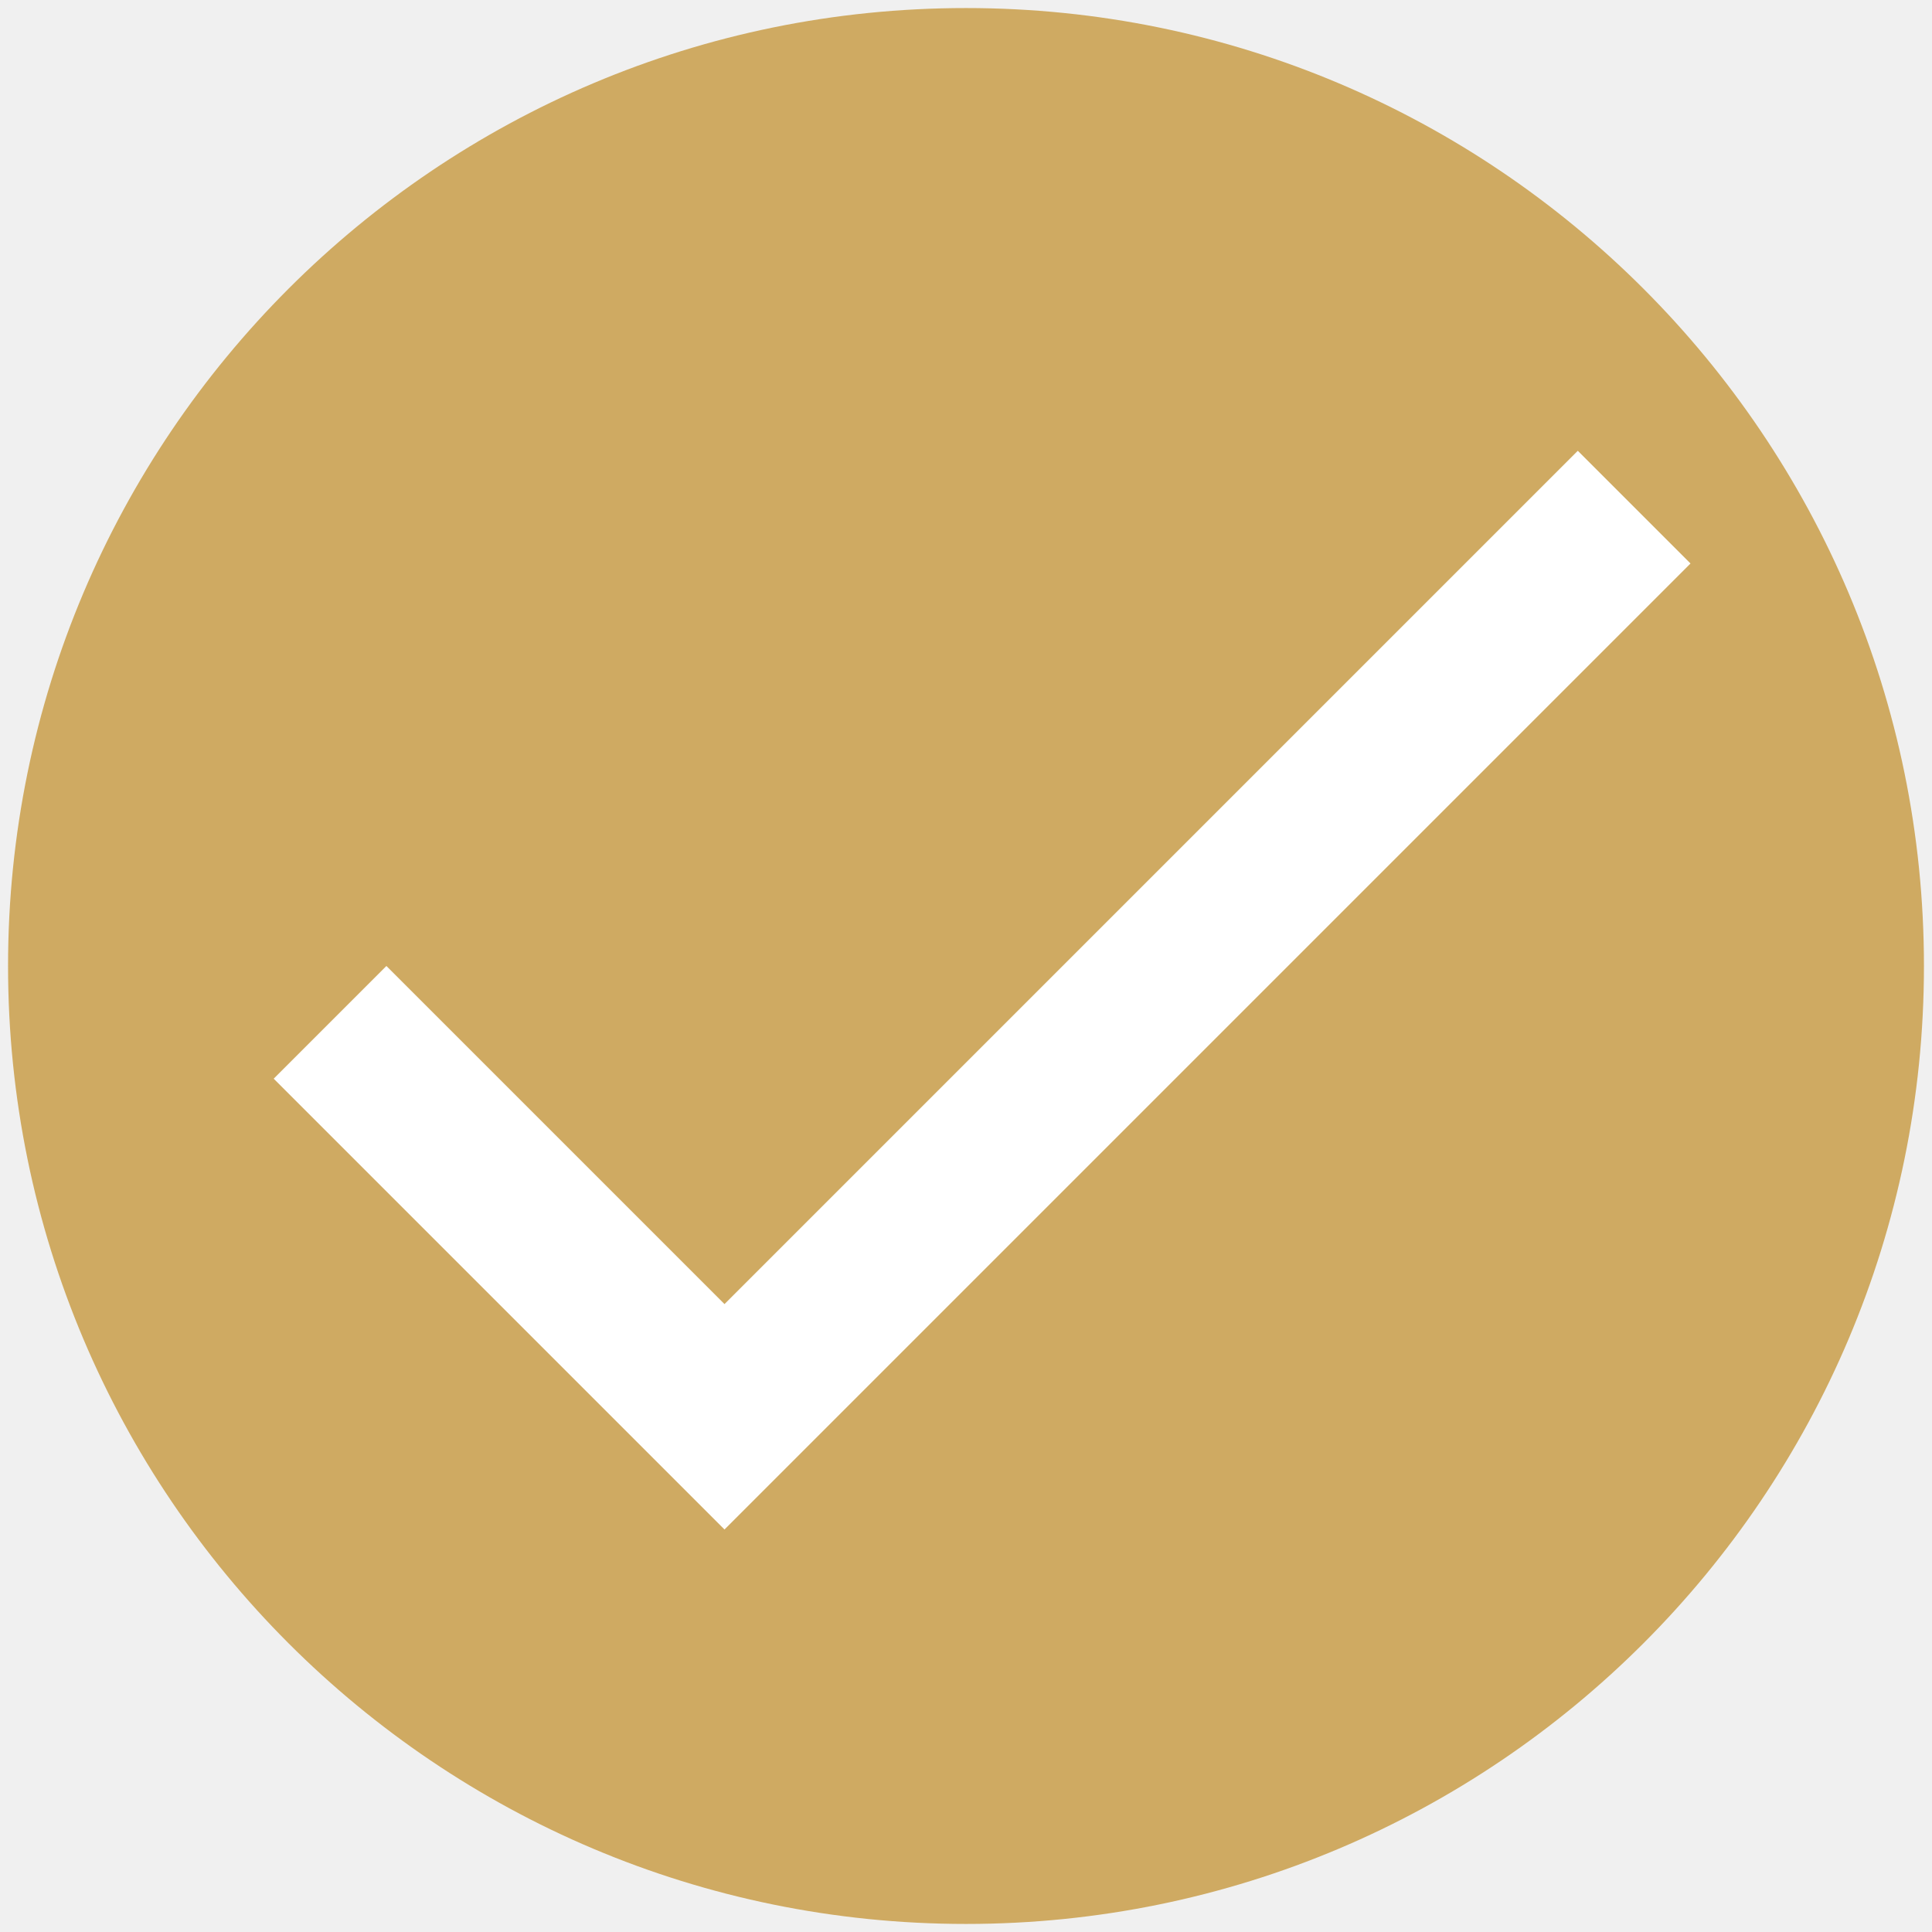
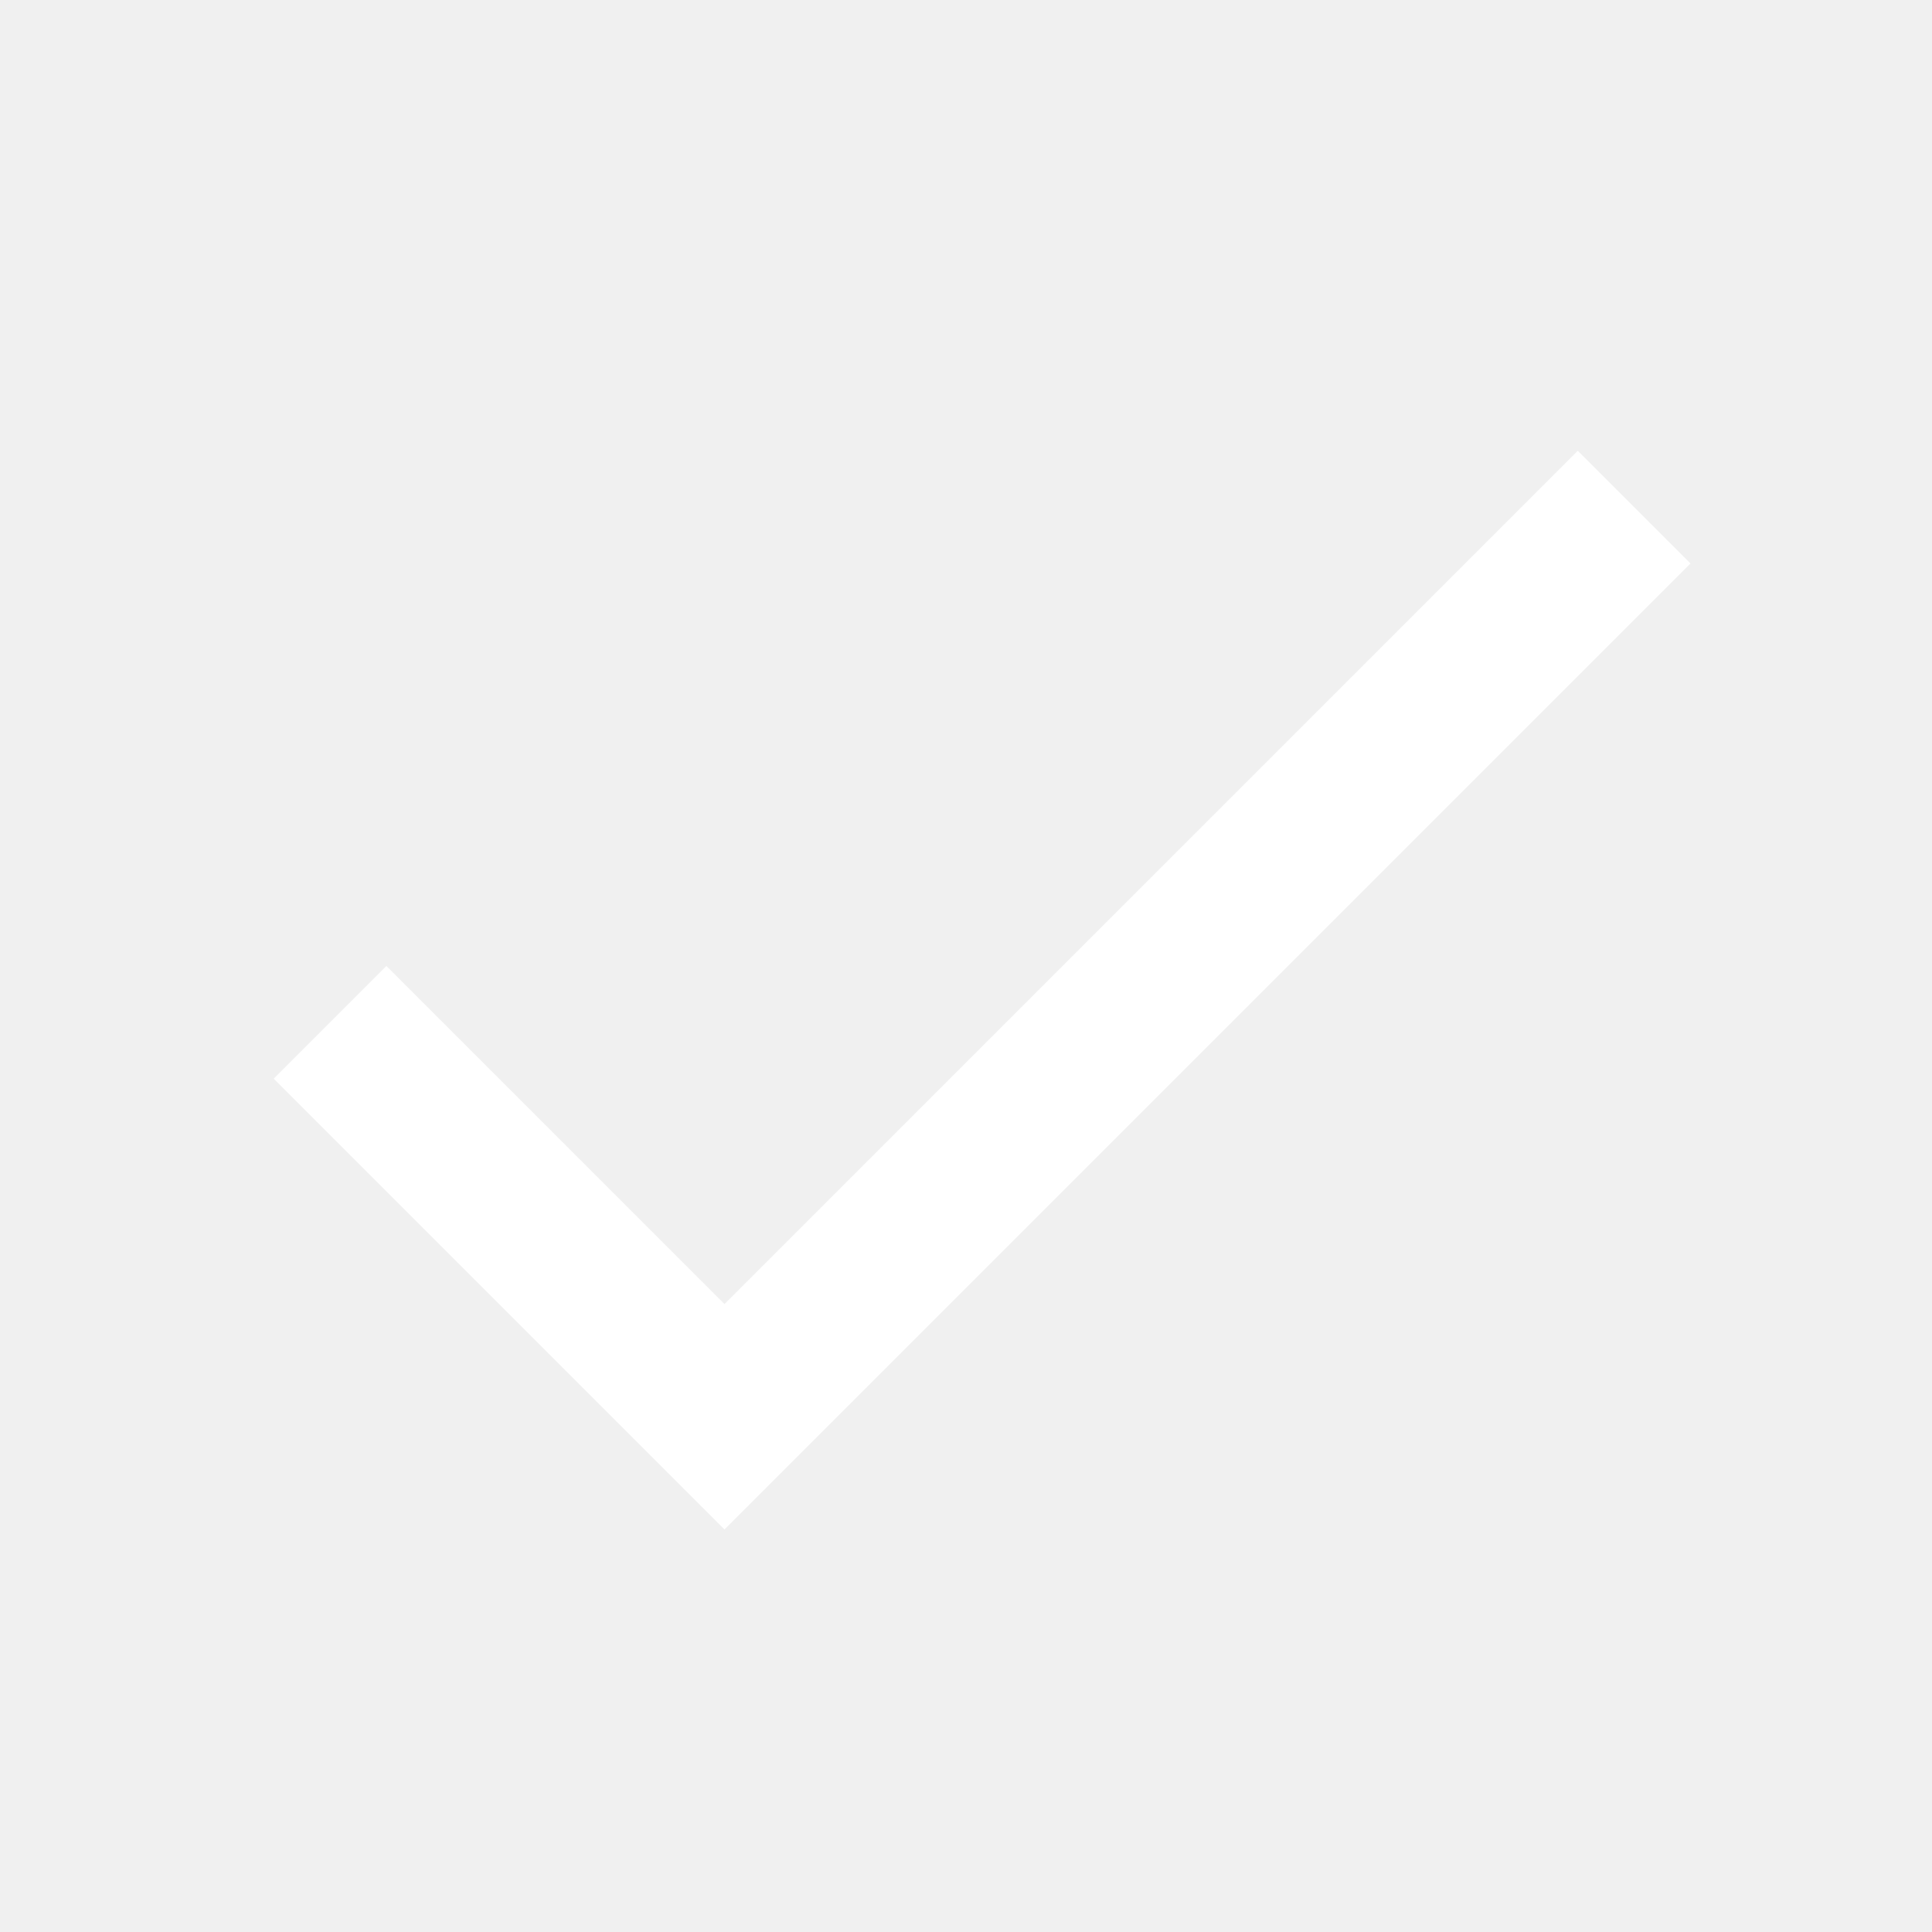
<svg xmlns="http://www.w3.org/2000/svg" version="1.1" id="Layer_1" x="0px" y="0px" viewBox="4 -4 24 24" enable-background="new 4 -4 24 24" xml:space="preserve">
-   <circle fill="#cfaa62" cx="16" cy="8" r="11.9" />
-   <path fill="#FFFFFF" d="M13,12.2L8.8,8L7.4,9.4L13,15L25,3l-1.4-1.4L13,12.2z" />
+   <defs id="defs9" />
+   <path fill="#FFFFFF" d="M13,12.2L8.8,8L7.4,9.4L13,15L25,3l-1.4-1.4L13,12.2z" id="path5" />
</svg>
